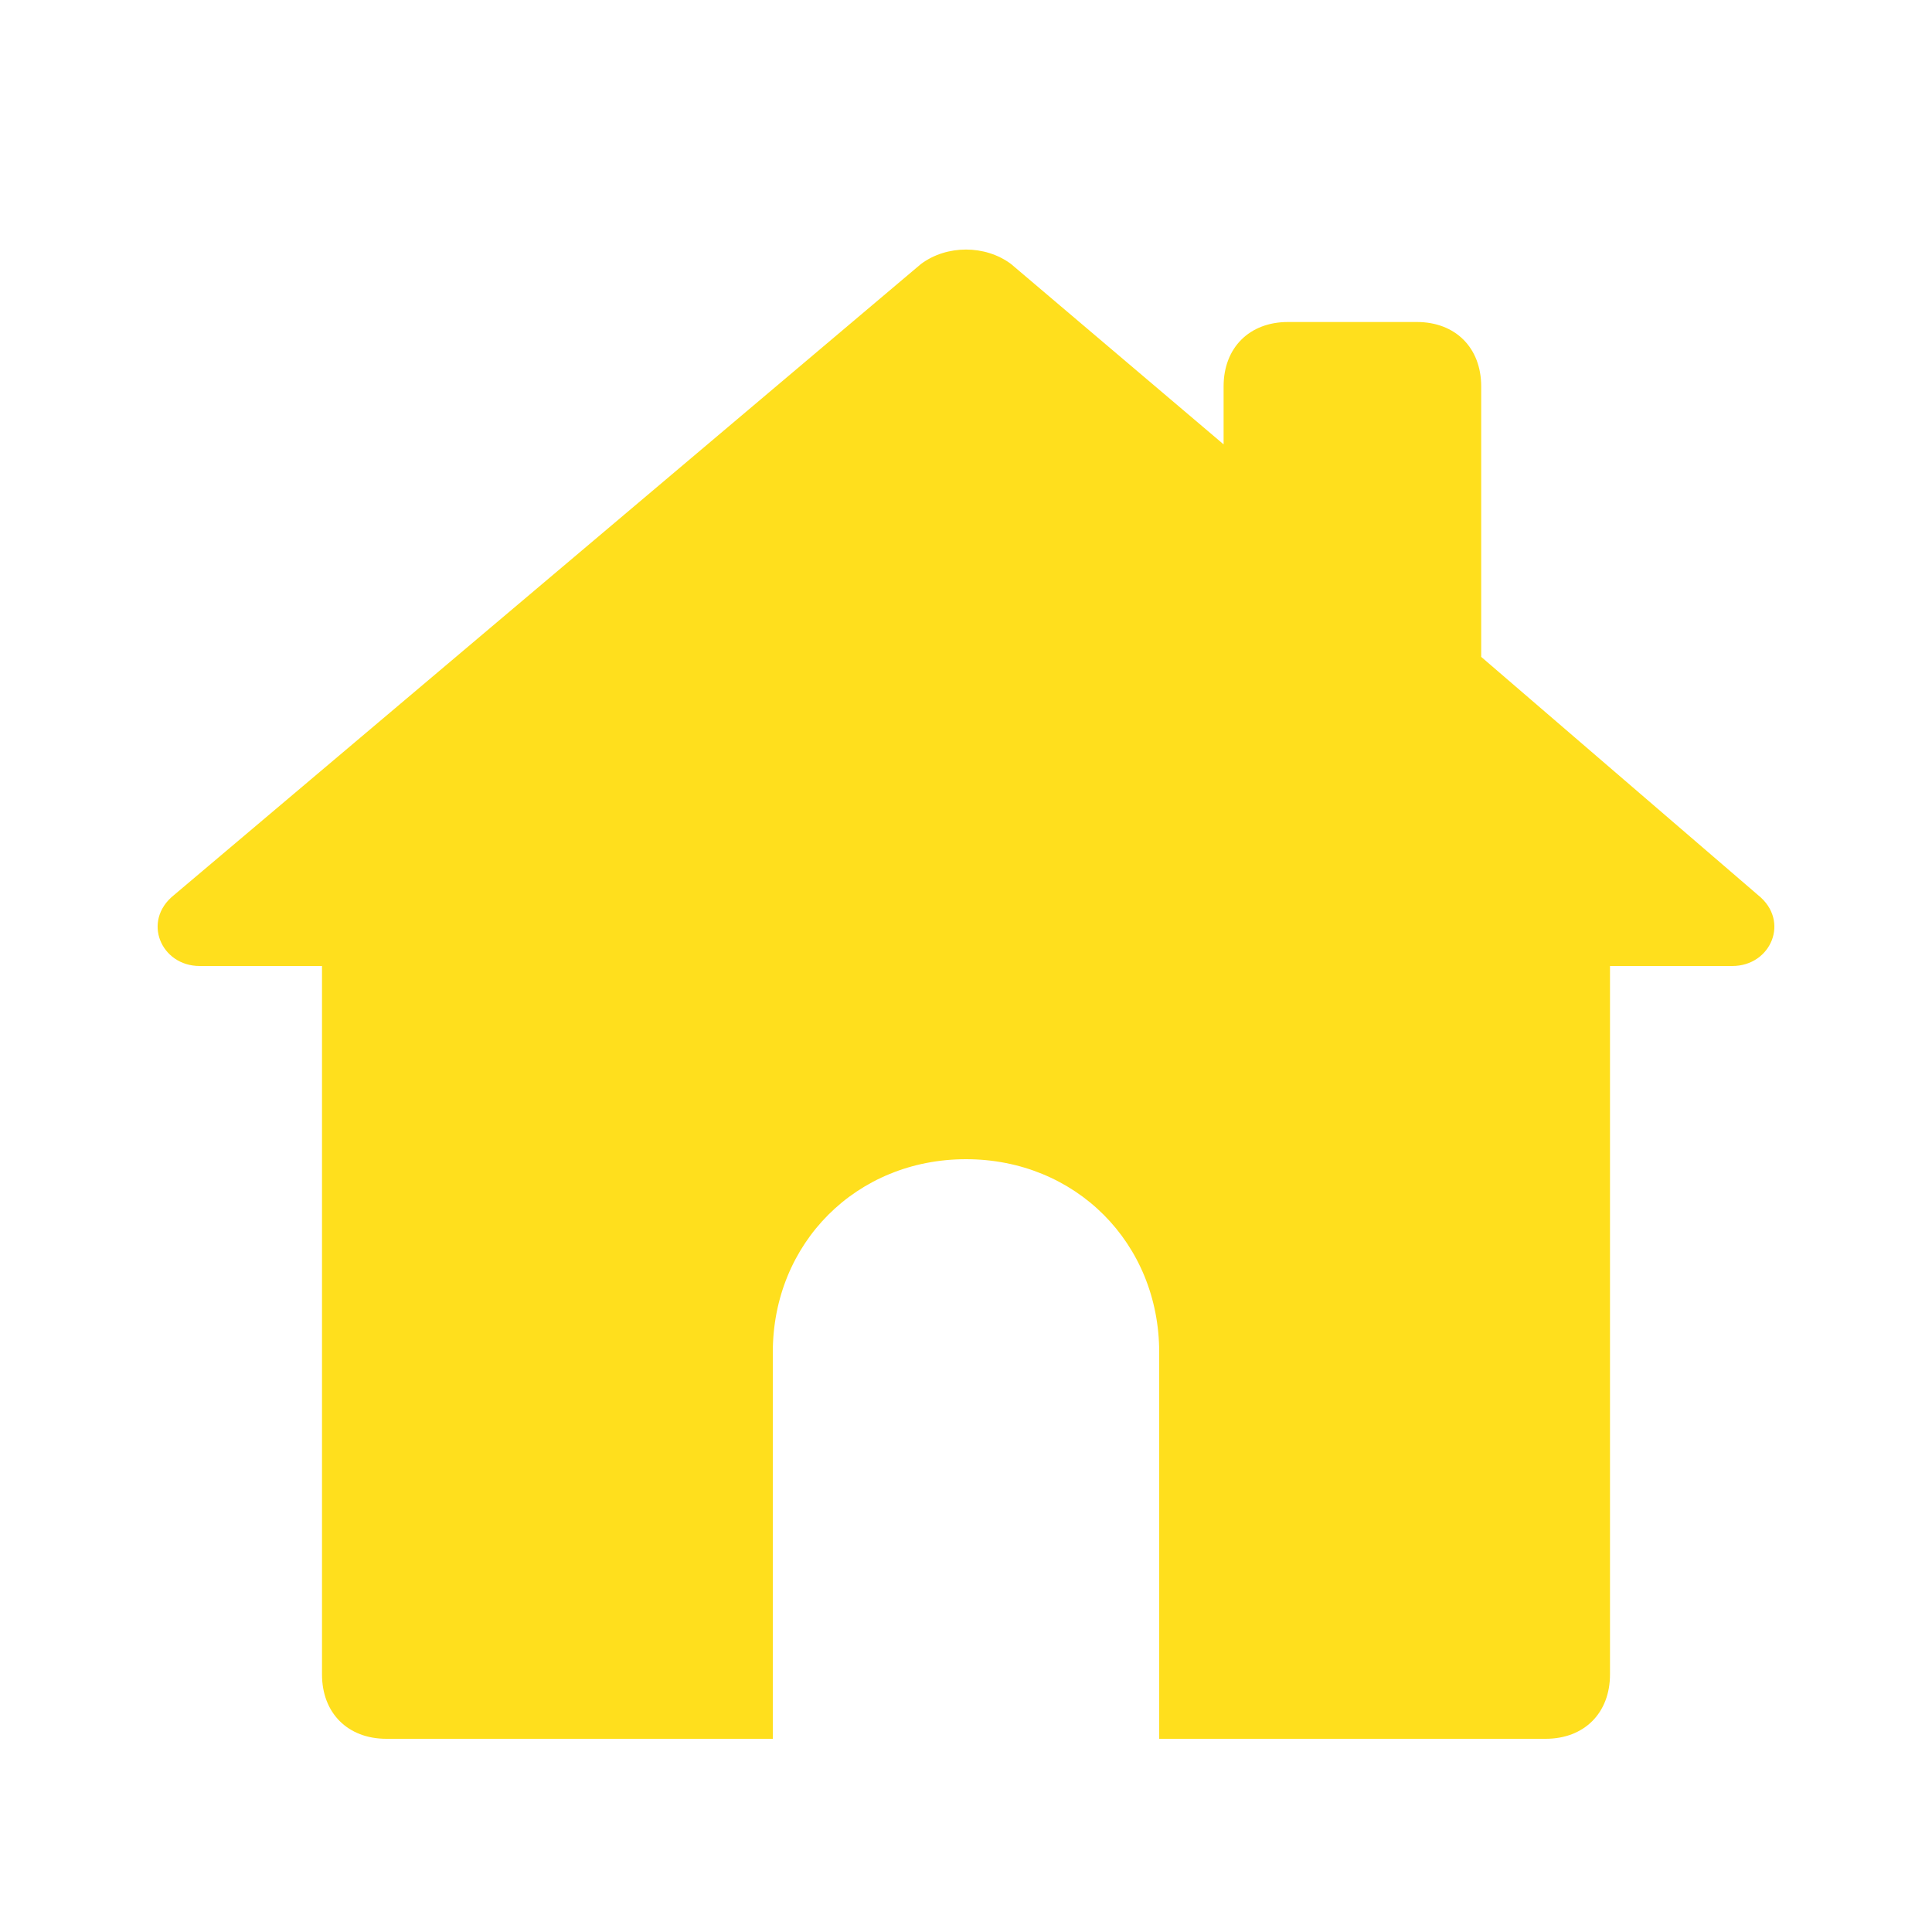
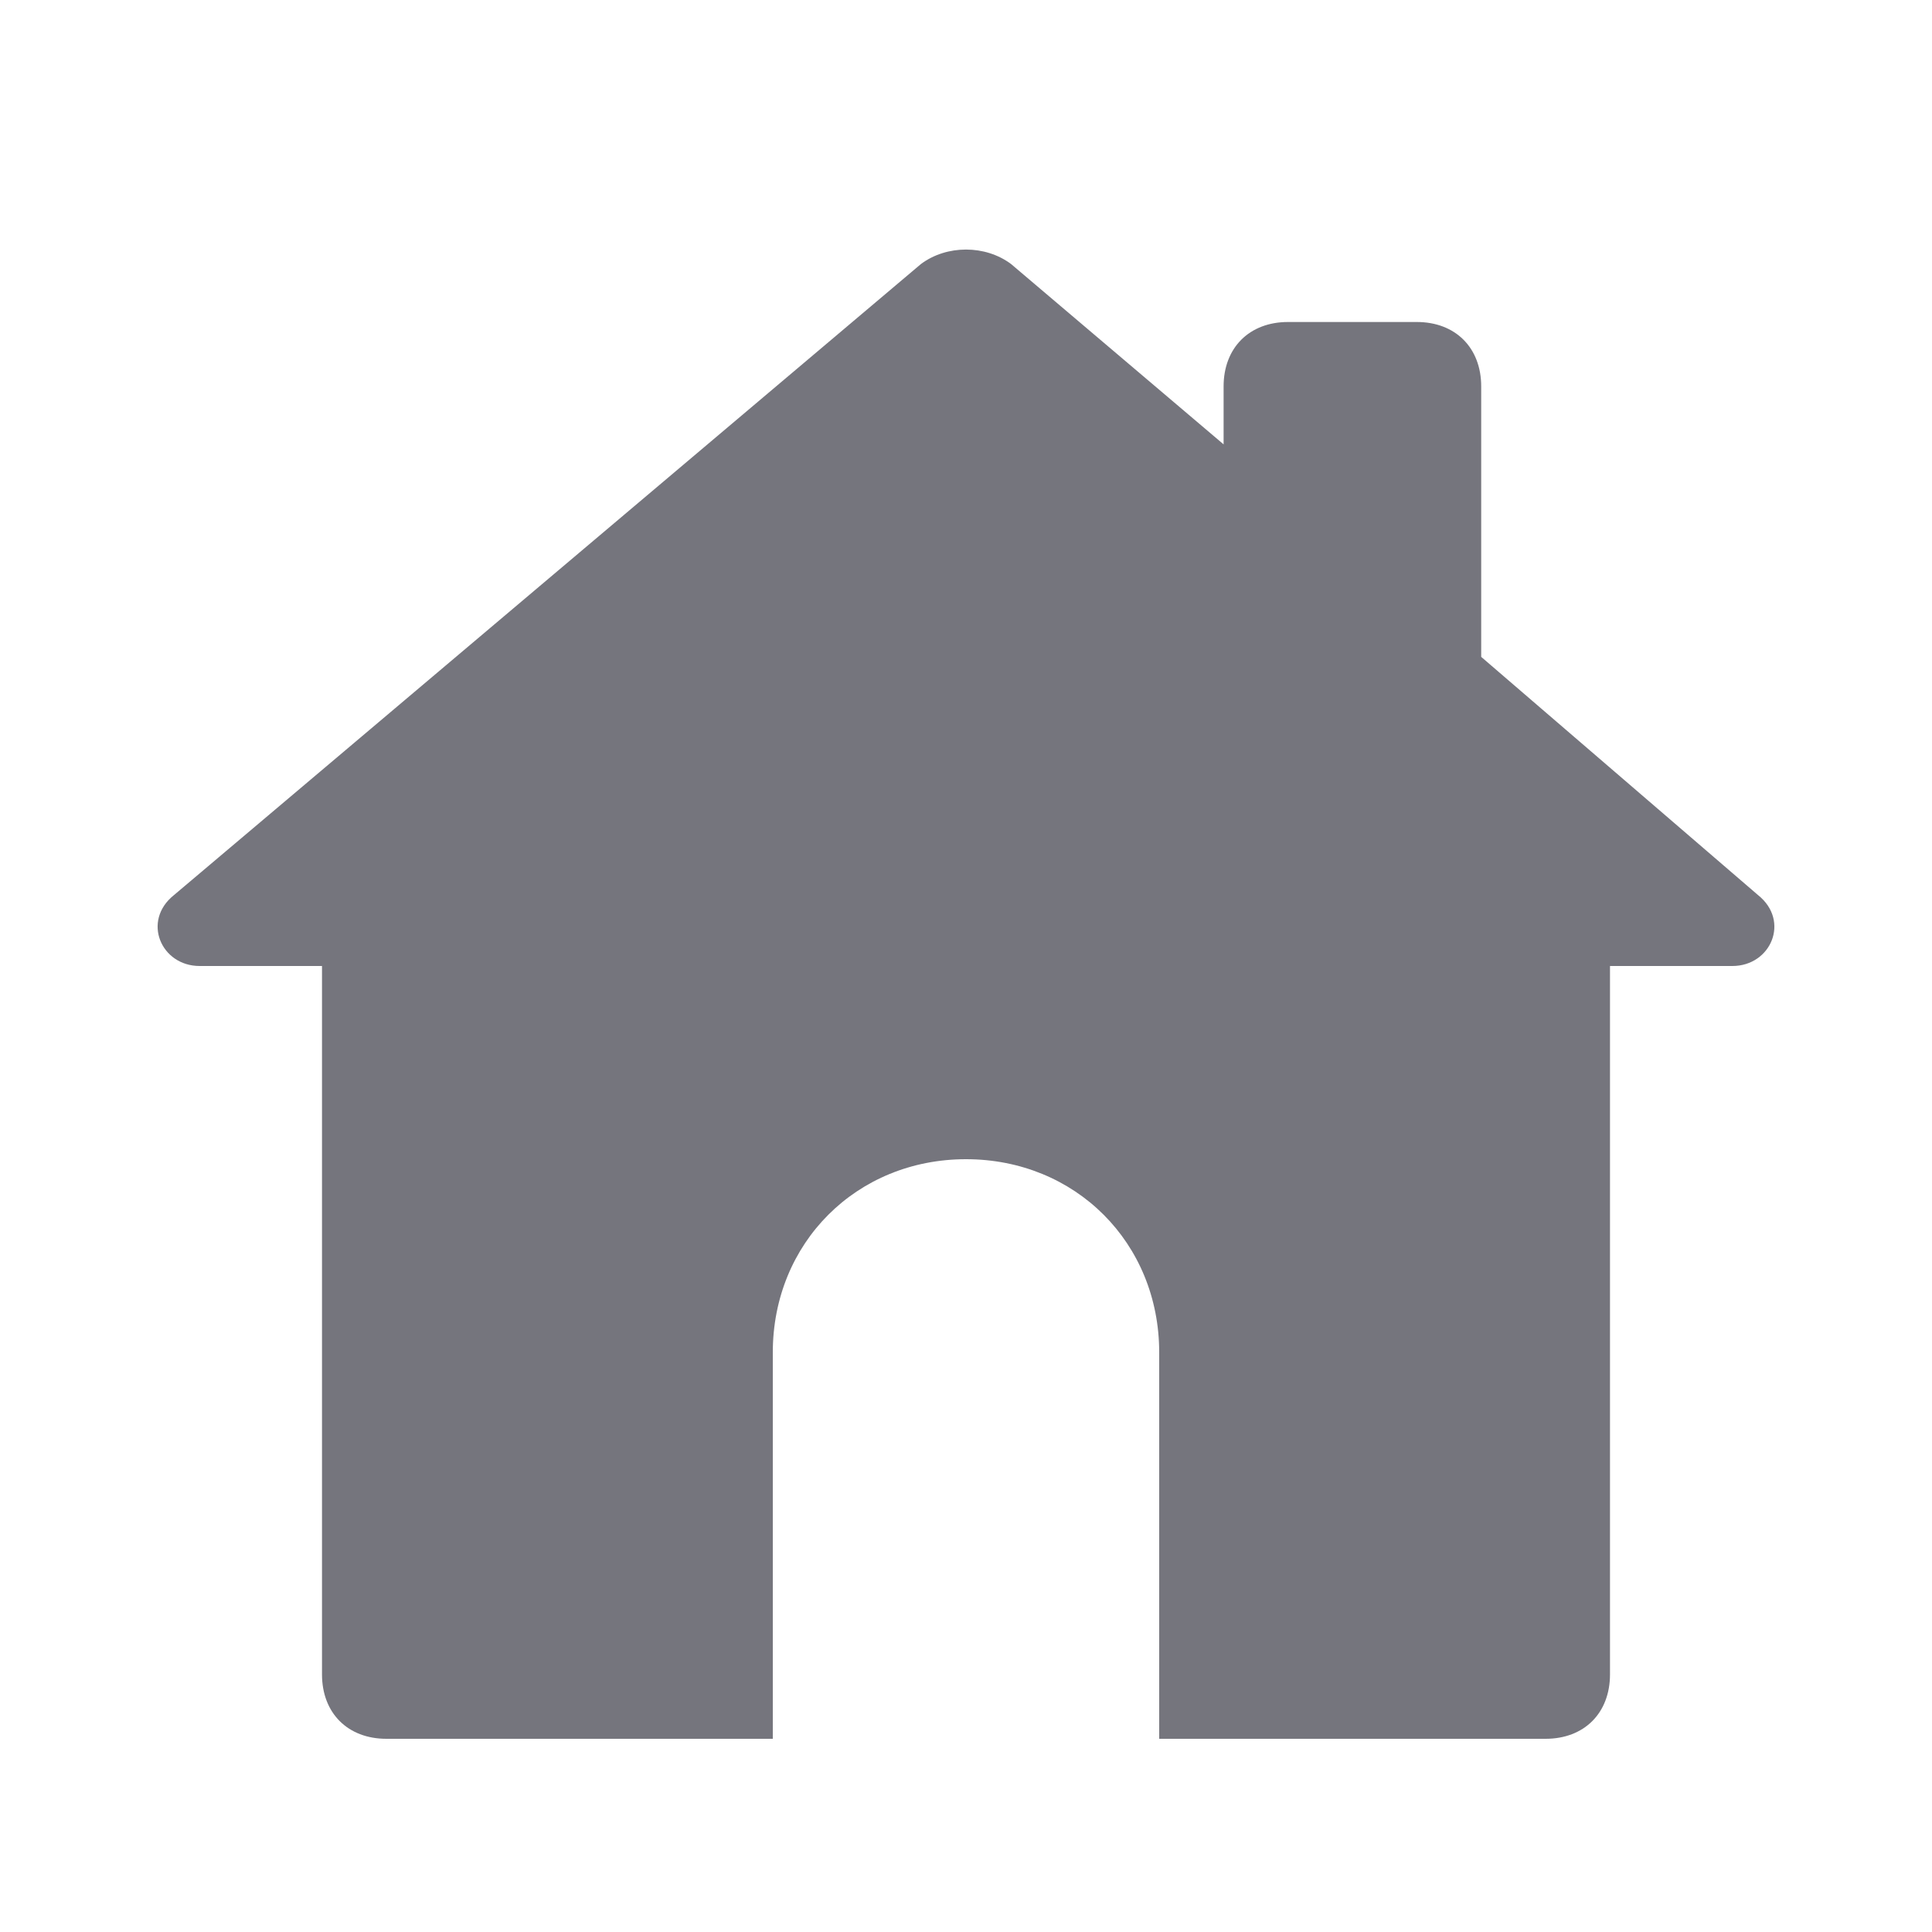
<svg xmlns="http://www.w3.org/2000/svg" id="Layer_1" style="enable-background:new 0 0 30 30;" version="1.1" viewBox="0 0 30 30" xml:space="preserve">
-   <style type="text/css">
- 	.st0{fill:#FD6A7E;}
- 	.st1{fill:#17B978;}
- 	.st2{fill:#8797EE;}
- 	.st3{fill:#41A6F9;}
- 	.st4{fill:#37E0FF;}
- 	.st5{fill:#2FD9B9;}
- 	.st6{fill:#F498BD;}
- 	.st7{fill:#FFDF1D;}
- 	.st8{fill:#C6C9CC;}
- </style>
-   <path class="st7" d="M27.3,13.9L23,10.2V6c0-0.6-0.4-1-1-1h-2c-0.6,0-1,0.4-1,1v0.9l-3.3-2.8c-0.4-0.3-1-0.3-1.4,0L2.7,13.9  C2.2,14.3,2.5,15,3.1,15H5v11c0,0.6,0.4,1,1,1h6v-6c0-1.7,1.3-3,3-3s3,1.3,3,3v6h6c0.6,0,1-0.4,1-1V15h1.9  C27.5,15,27.8,14.3,27.3,13.9z" />
+   <path fill="#75757d" d="M27.3,13.9L23,10.2V6c0-0.6-0.4-1-1-1h-2c-0.6,0-1,0.4-1,1v0.9l-3.3-2.8c-0.4-0.3-1-0.3-1.4,0L2.7,13.9  C2.2,14.3,2.5,15,3.1,15H5v11c0,0.6,0.4,1,1,1h6v-6c0-1.7,1.3-3,3-3s3,1.3,3,3v6h6c0.6,0,1-0.4,1-1V15h1.9  C27.5,15,27.8,14.3,27.3,13.9z" />
</svg>
